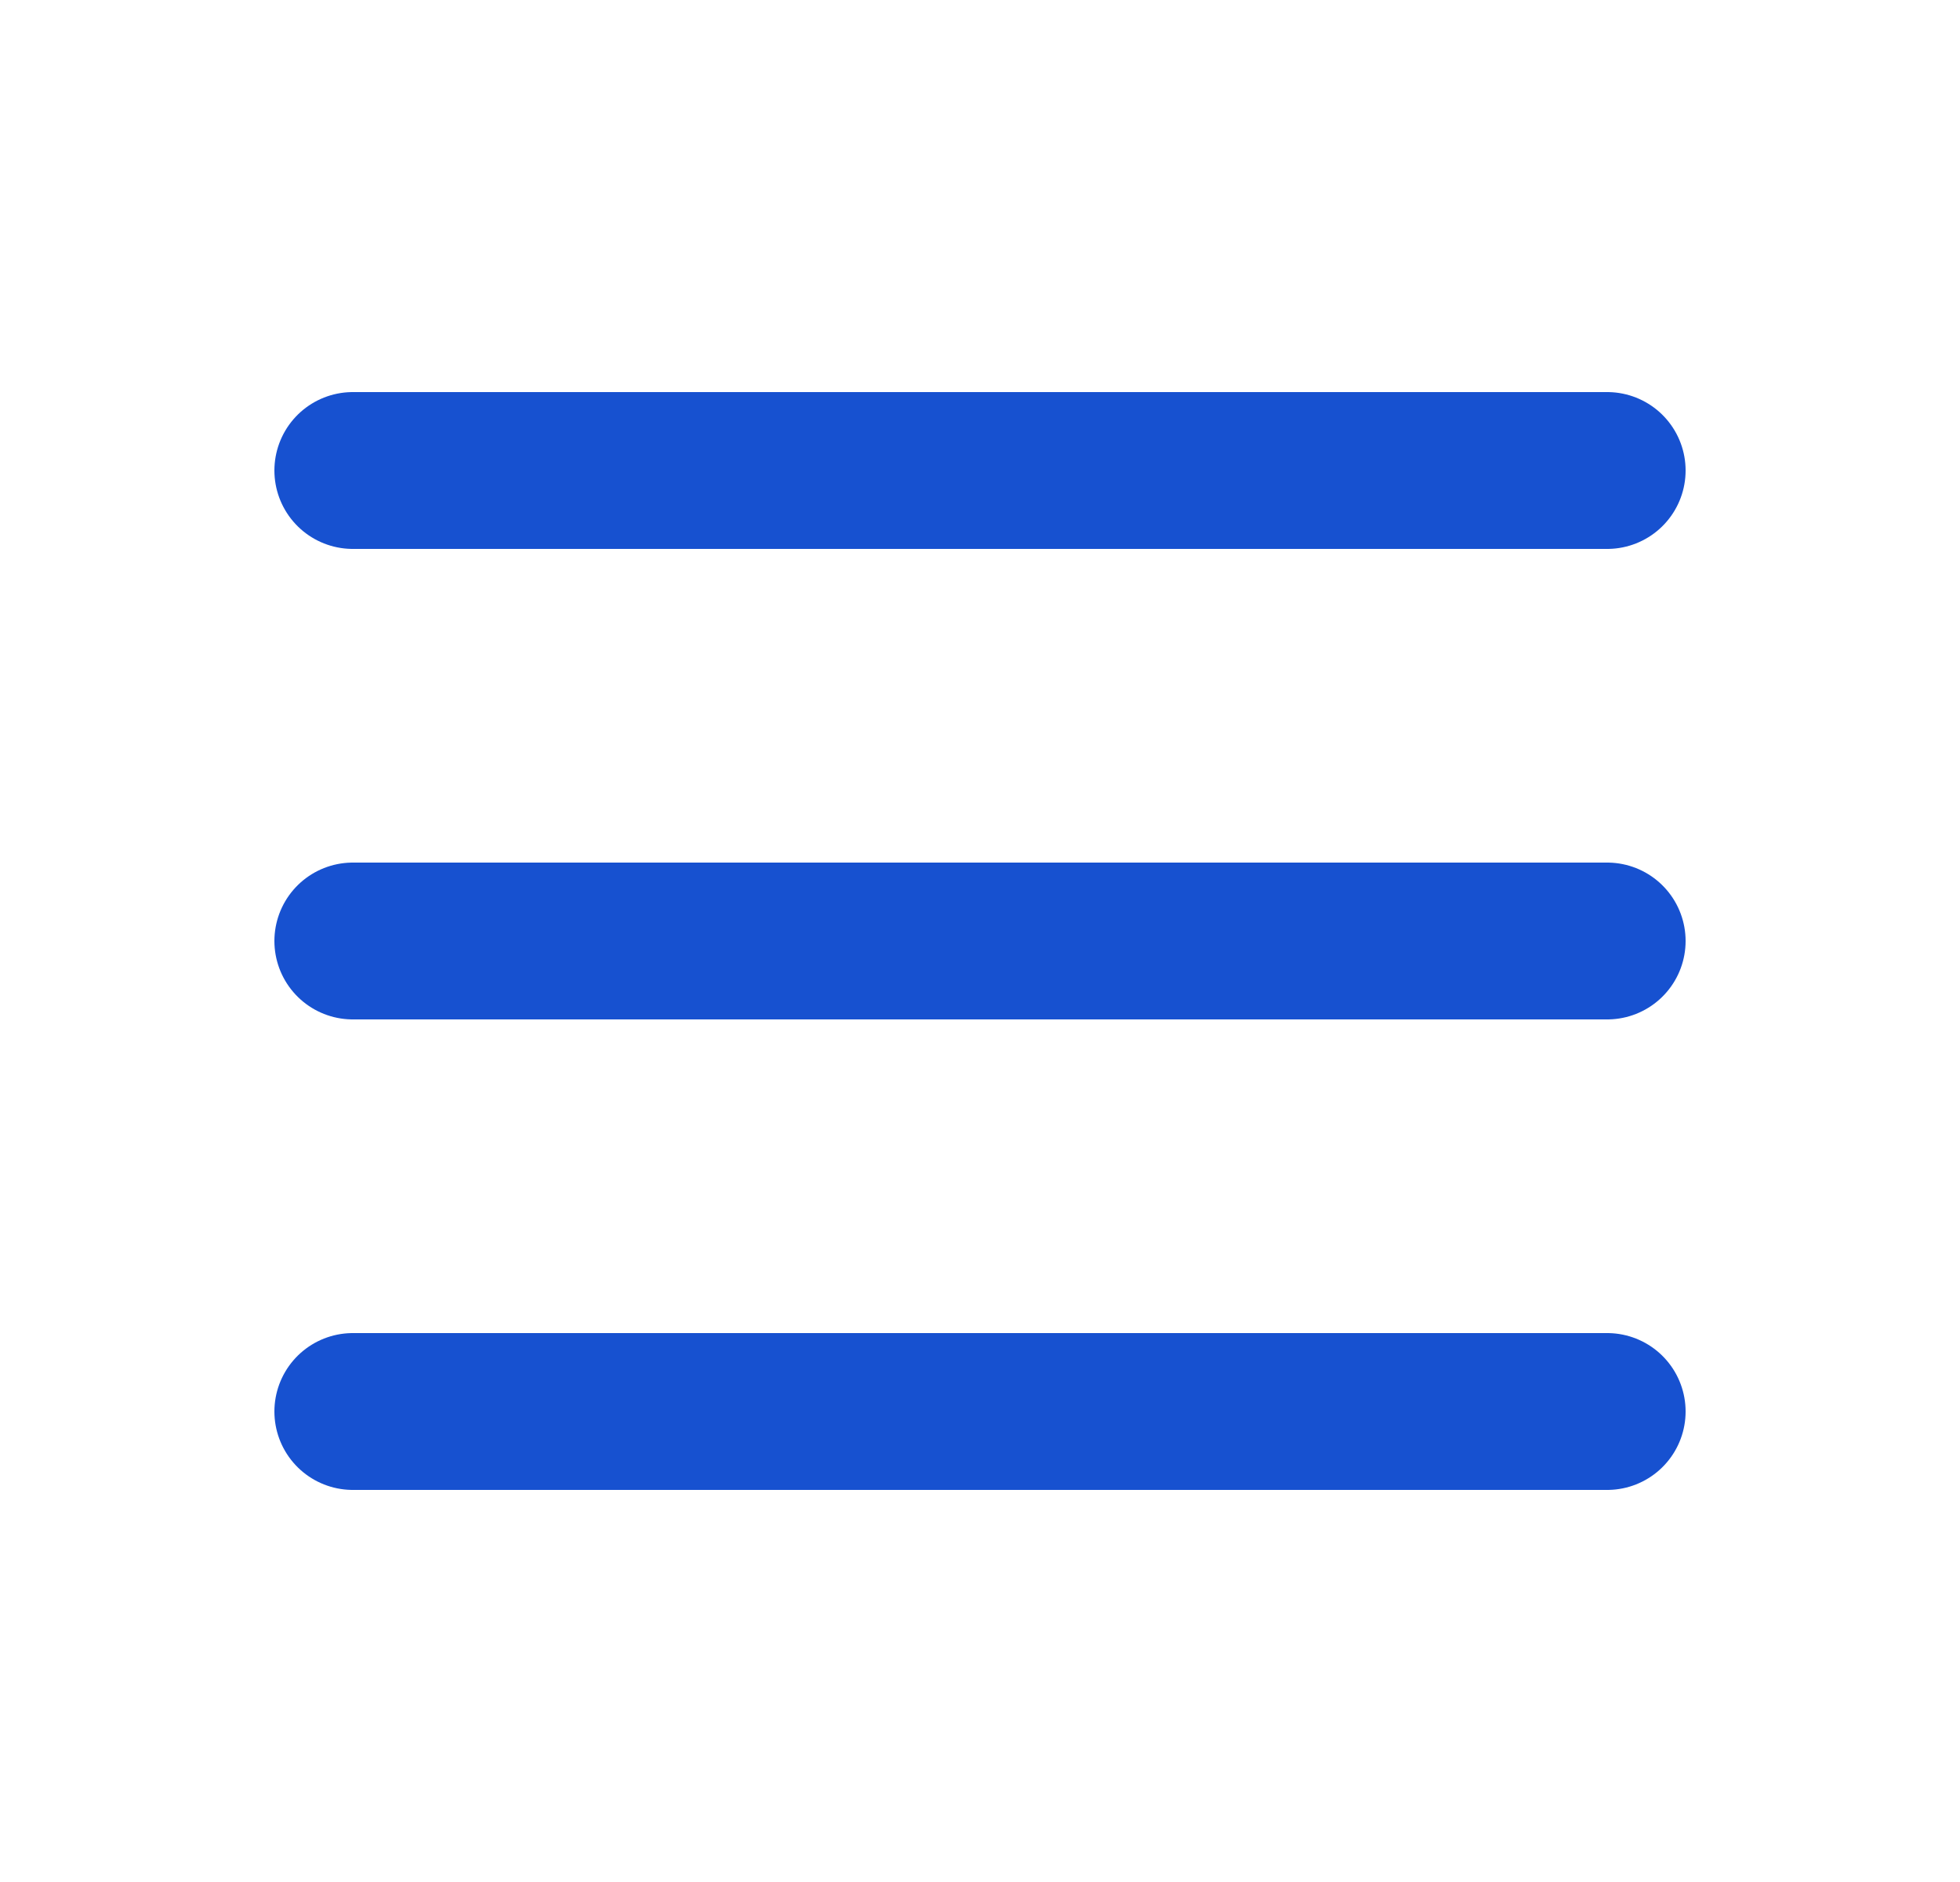
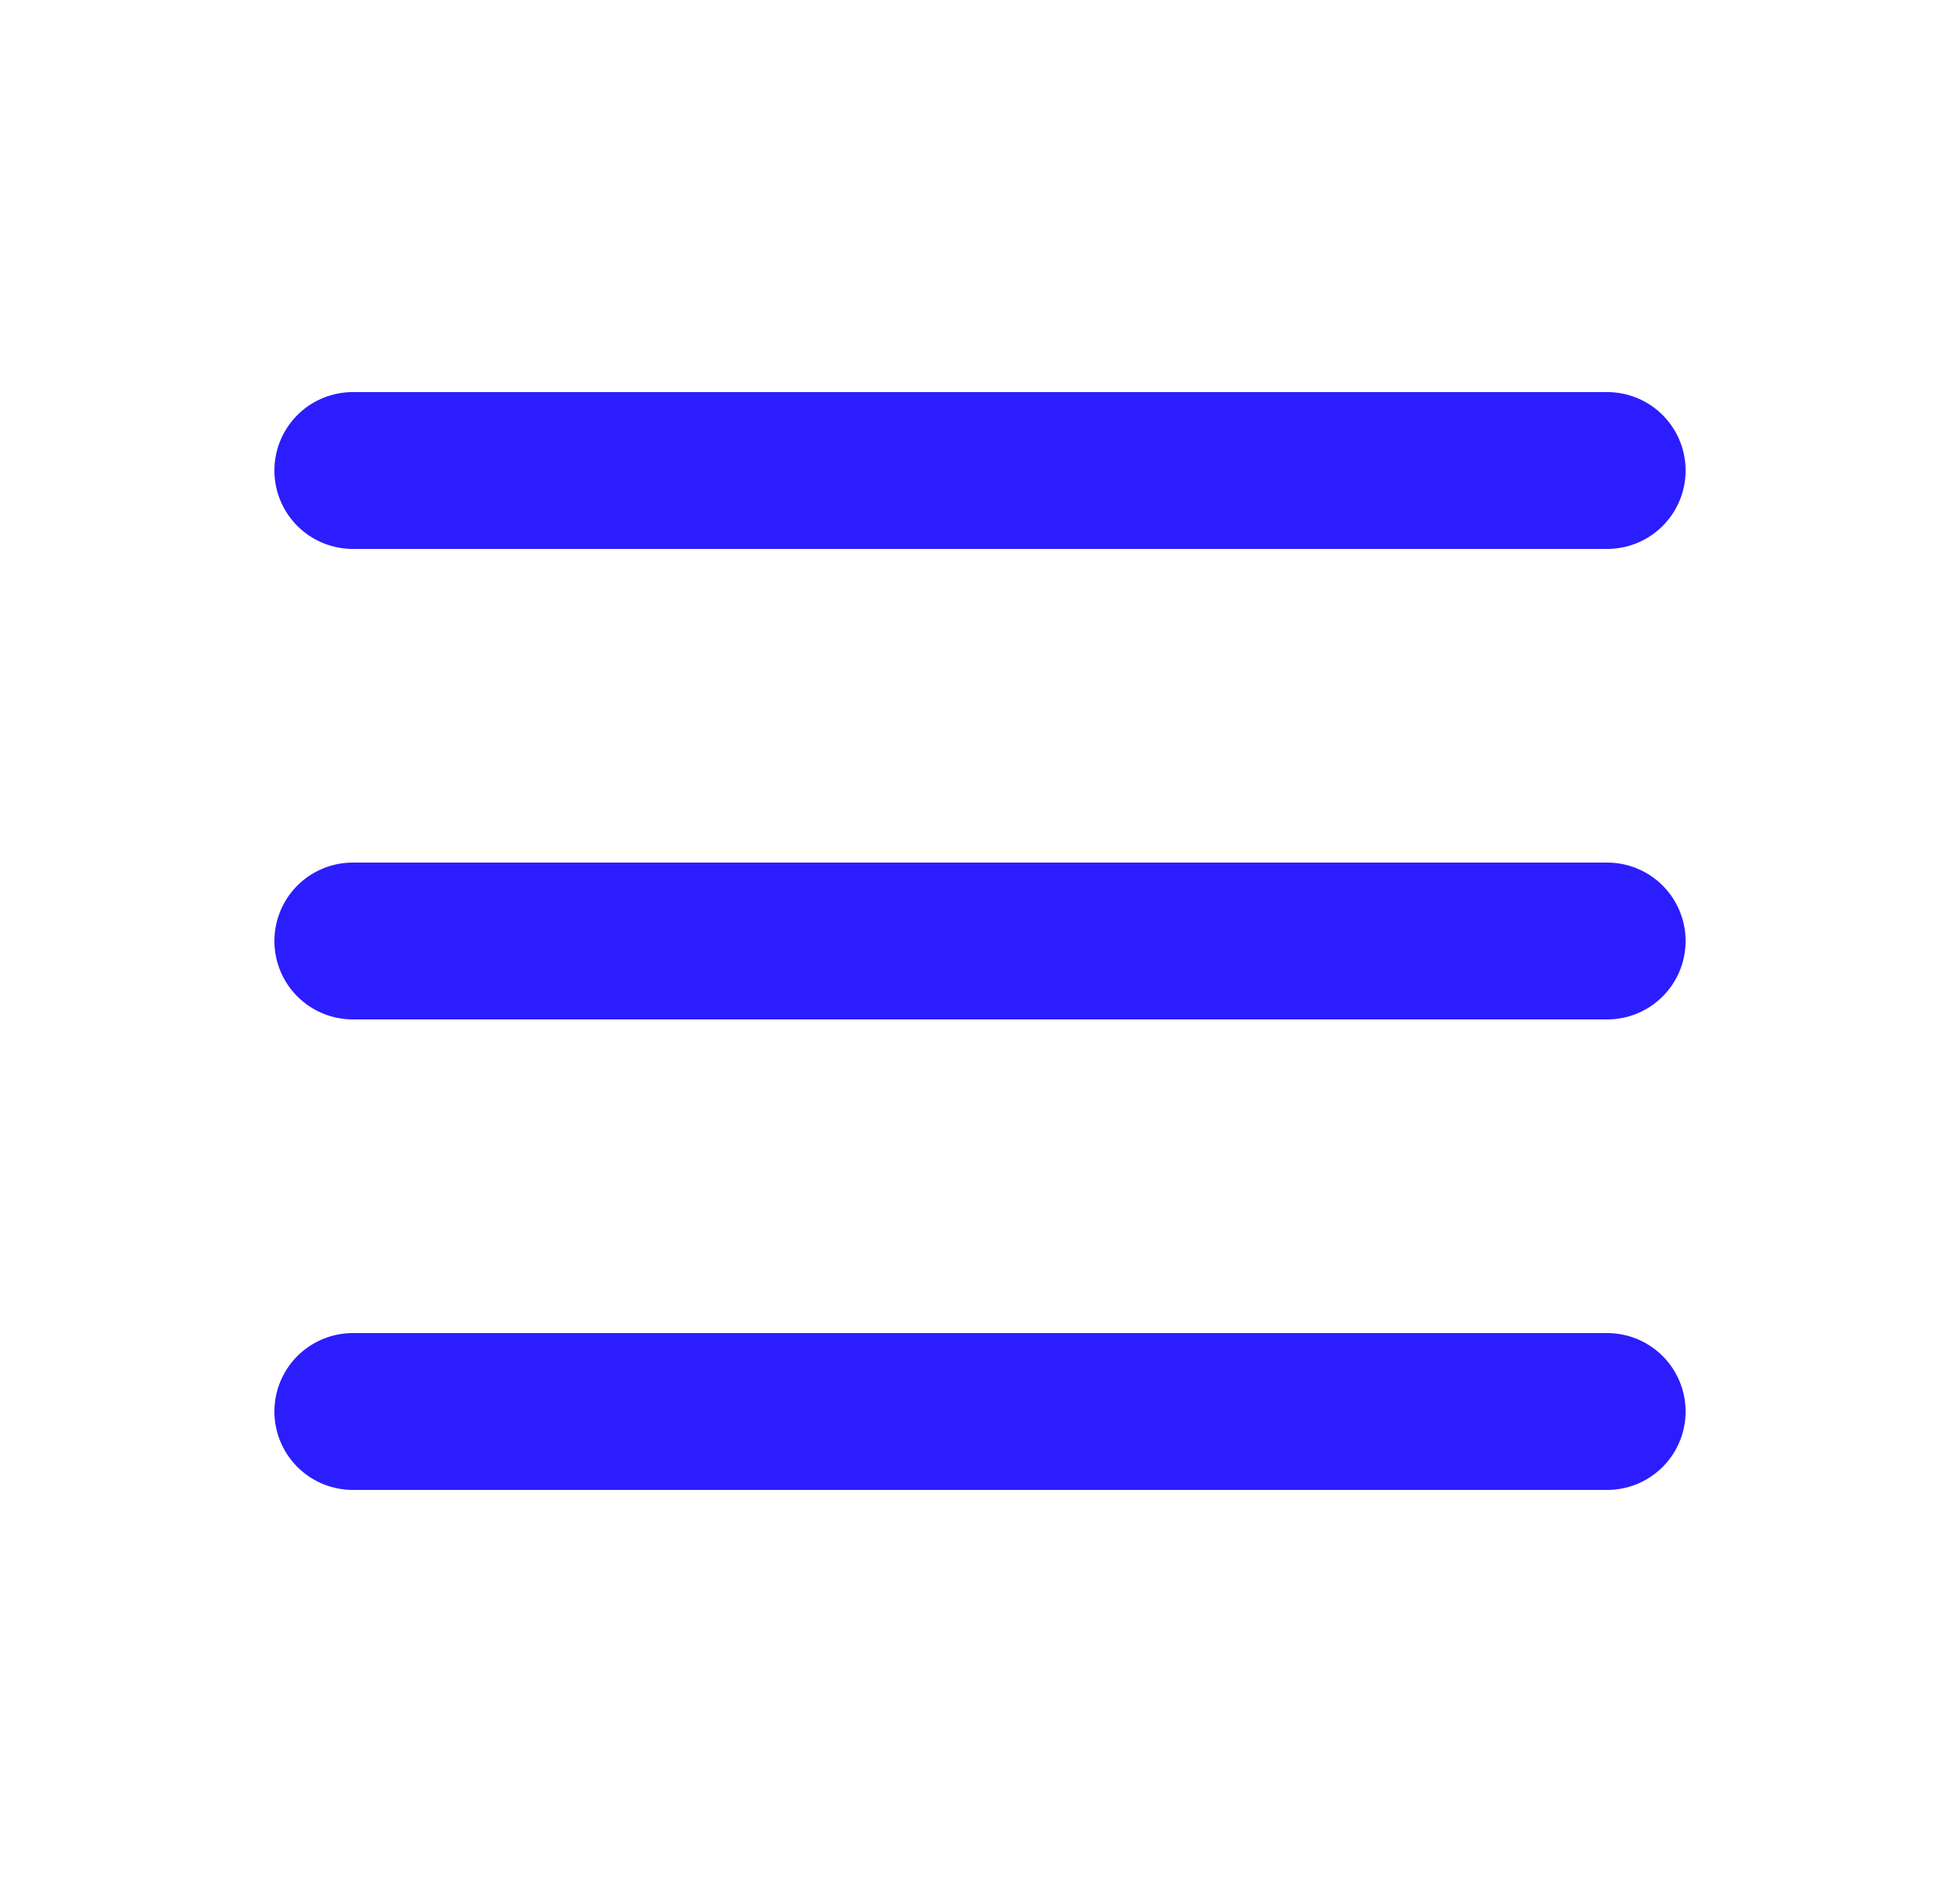
<svg xmlns="http://www.w3.org/2000/svg" width="25" height="24" viewBox="0 0 25 24" fill="none">
-   <path d="M20.5 18H4.5M20.5 12H4.5M20.5 6H4.5" stroke="#1751D0" stroke-width="2" stroke-linecap="round" />
+   <path d="M20.5 18H4.5M20.5 12H4.5M20.5 6H4.5" stroke="#2C1DFE" stroke-width="2" stroke-linecap="round" />
</svg>
